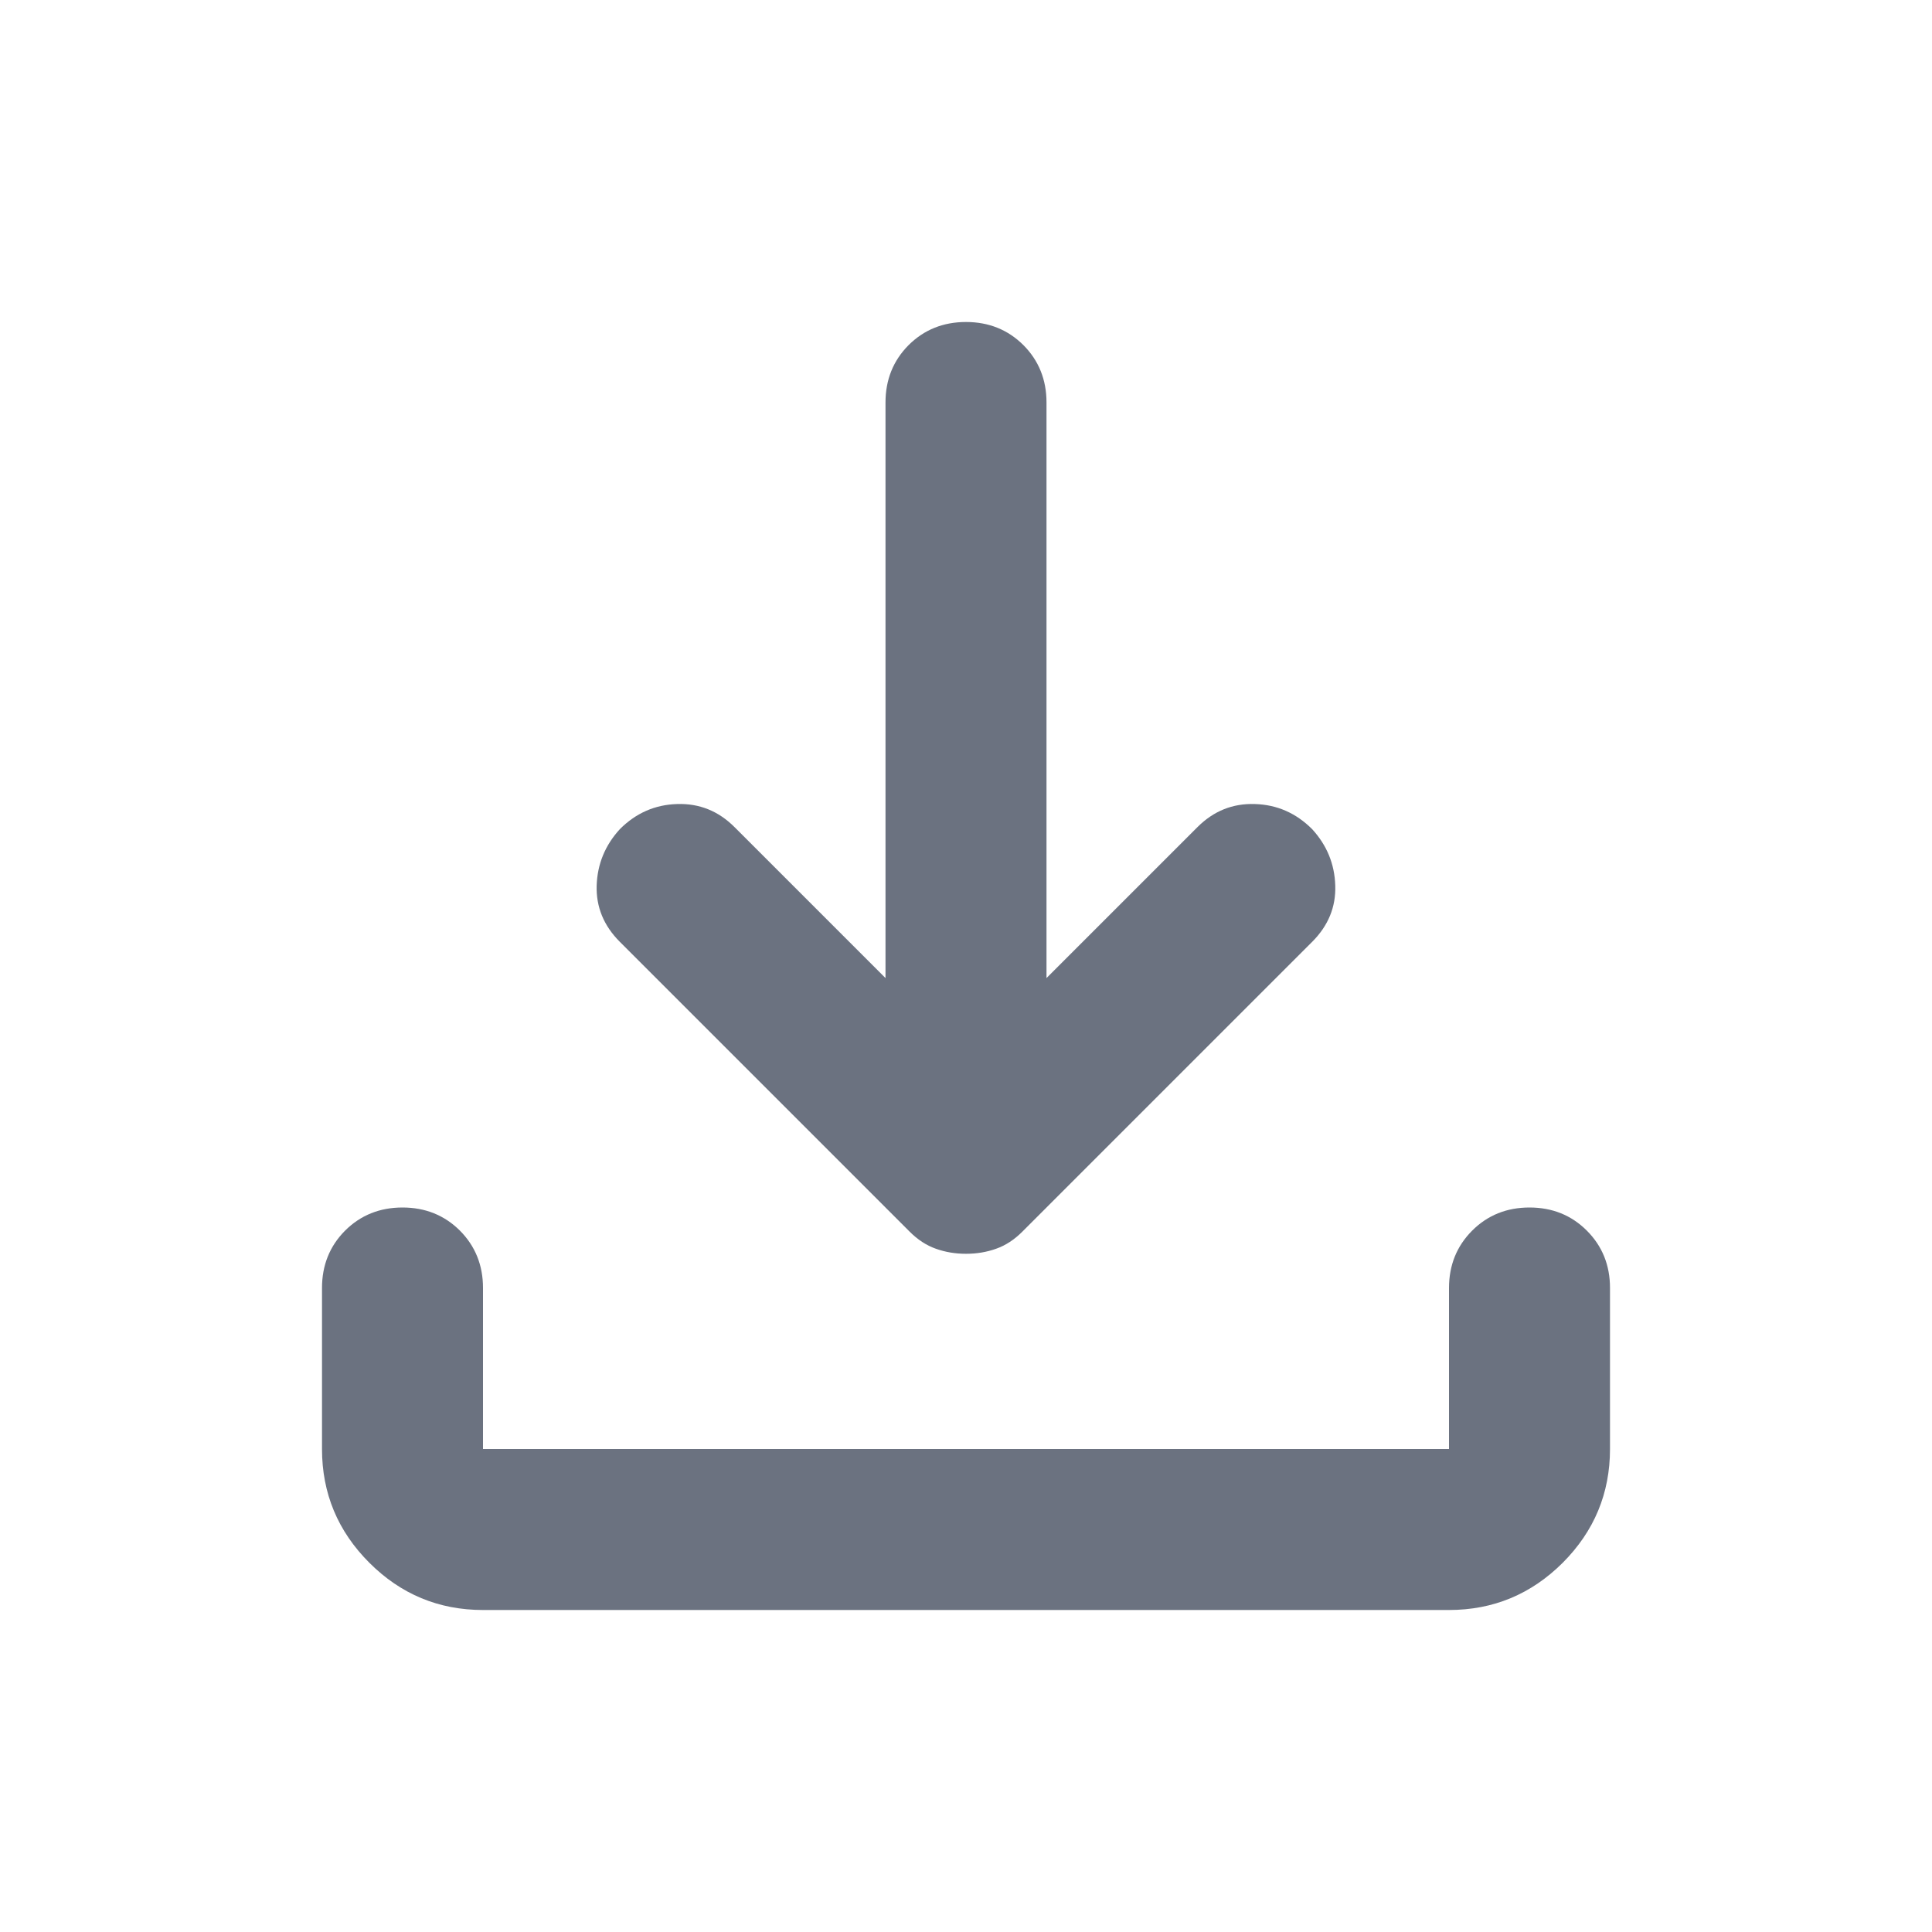
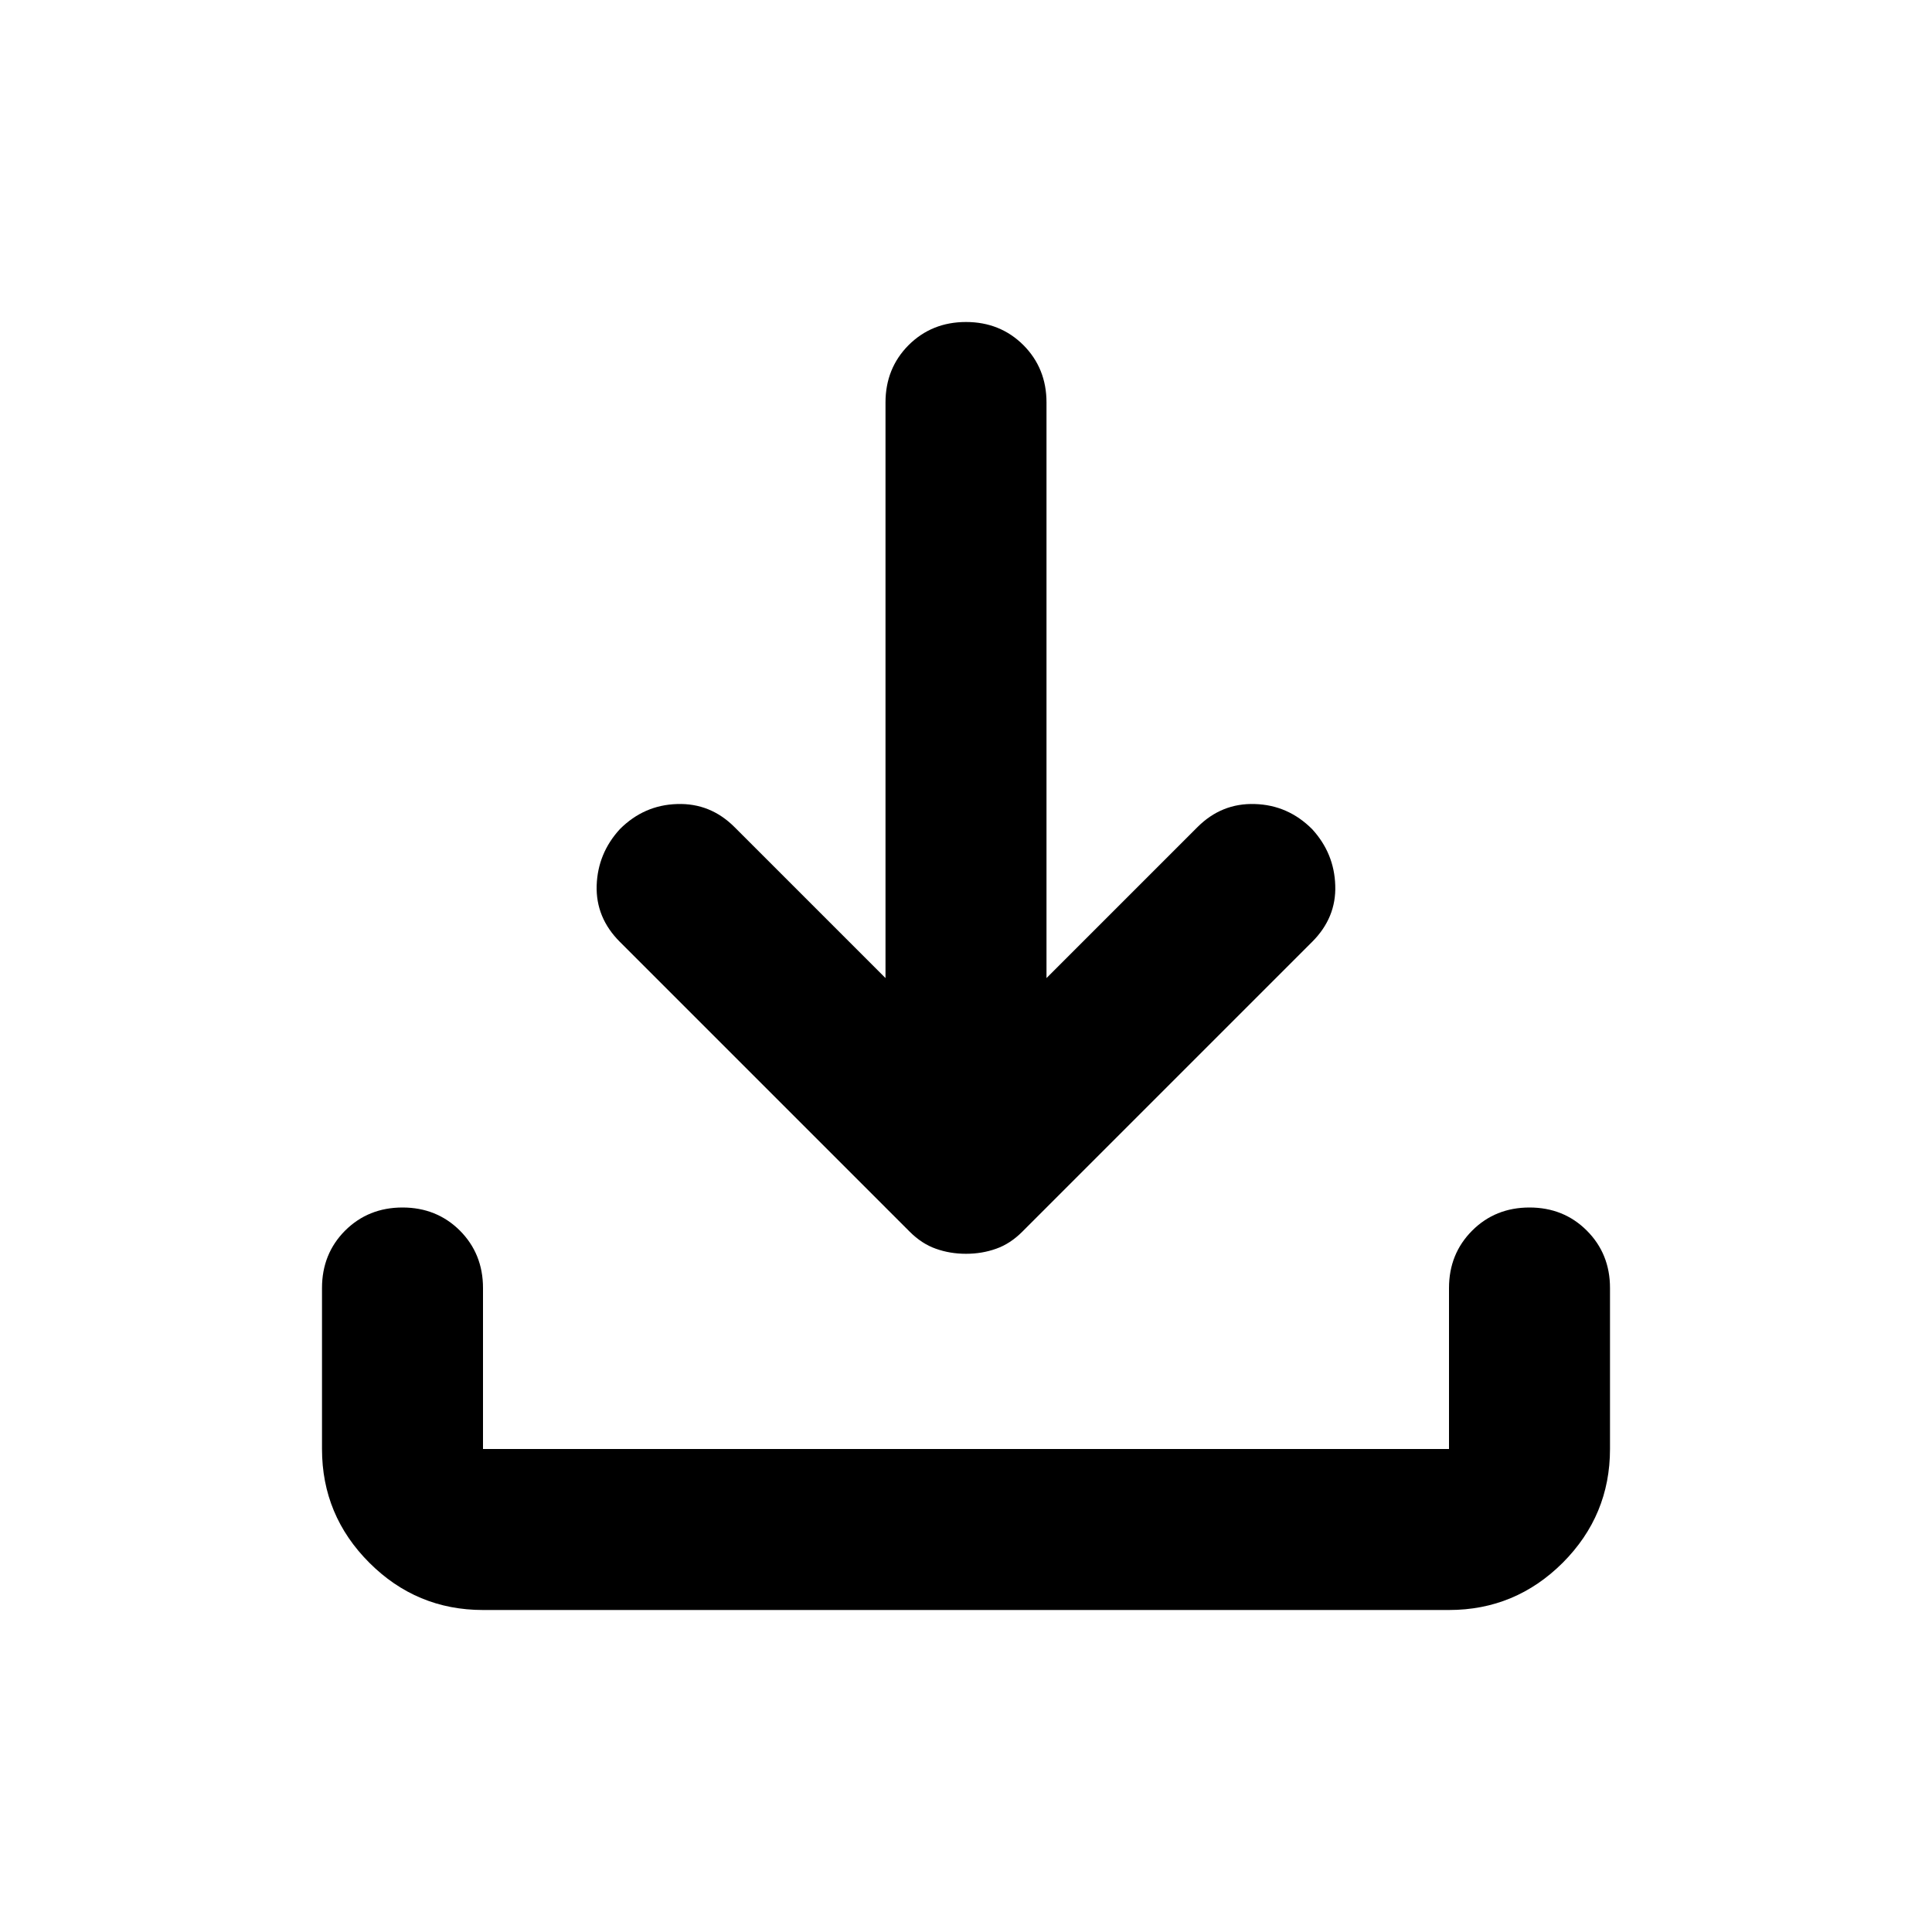
<svg xmlns="http://www.w3.org/2000/svg" width="24" height="24" viewBox="0 0 24 24" fill="none">
-   <path d="M12 15.575C11.867 15.575 11.742 15.554 11.625 15.512C11.508 15.471 11.4 15.4 11.3 15.3L7.7 11.7C7.5 11.5 7.404 11.267 7.412 11C7.421 10.733 7.517 10.5 7.7 10.3C7.9 10.1 8.137 9.996 8.412 9.988C8.688 9.979 8.925 10.075 9.125 10.275L11 12.15V5C11 4.717 11.096 4.479 11.287 4.287C11.479 4.096 11.717 4 12 4C12.283 4 12.521 4.096 12.713 4.287C12.904 4.479 13 4.717 13 5V12.15L14.875 10.275C15.075 10.075 15.312 9.979 15.588 9.988C15.863 9.996 16.1 10.1 16.3 10.3C16.483 10.5 16.579 10.733 16.587 11C16.596 11.267 16.5 11.5 16.3 11.7L12.7 15.3C12.6 15.4 12.492 15.471 12.375 15.512C12.258 15.554 12.133 15.575 12 15.575ZM6 20C5.45 20 4.979 19.804 4.588 19.413C4.196 19.021 4 18.55 4 18V16C4 15.717 4.096 15.479 4.287 15.287C4.479 15.096 4.717 15 5 15C5.283 15 5.521 15.096 5.713 15.287C5.904 15.479 6 15.717 6 16V18H18V16C18 15.717 18.096 15.479 18.288 15.287C18.479 15.096 18.717 15 19 15C19.283 15 19.521 15.096 19.712 15.287C19.904 15.479 20 15.717 20 16V18C20 18.55 19.804 19.021 19.413 19.413C19.021 19.804 18.55 20 18 20H6Z" fill="#6B7280" />
+   <path d="M12 15.575C11.867 15.575 11.742 15.554 11.625 15.512C11.508 15.471 11.4 15.4 11.3 15.3L7.7 11.7C7.5 11.5 7.404 11.267 7.412 11C7.421 10.733 7.517 10.5 7.7 10.3C7.9 10.1 8.137 9.996 8.412 9.988C8.688 9.979 8.925 10.075 9.125 10.275L11 12.15V5C11 4.717 11.096 4.479 11.287 4.287C11.479 4.096 11.717 4 12 4C12.283 4 12.521 4.096 12.713 4.287C12.904 4.479 13 4.717 13 5V12.15L14.875 10.275C15.075 10.075 15.312 9.979 15.588 9.988C15.863 9.996 16.1 10.1 16.3 10.3C16.483 10.5 16.579 10.733 16.587 11C16.596 11.267 16.5 11.5 16.3 11.7L12.7 15.3C12.6 15.4 12.492 15.471 12.375 15.512C12.258 15.554 12.133 15.575 12 15.575ZM6 20C5.45 20 4.979 19.804 4.588 19.413C4.196 19.021 4 18.55 4 18V16C4 15.717 4.096 15.479 4.287 15.287C4.479 15.096 4.717 15 5 15C5.283 15 5.521 15.096 5.713 15.287C5.904 15.479 6 15.717 6 16V18H18V16C18 15.717 18.096 15.479 18.288 15.287C18.479 15.096 18.717 15 19 15C19.283 15 19.521 15.096 19.712 15.287C19.904 15.479 20 15.717 20 16V18C20 18.55 19.804 19.021 19.413 19.413C19.021 19.804 18.55 20 18 20H6Z" fill="currentColor" />
</svg>
